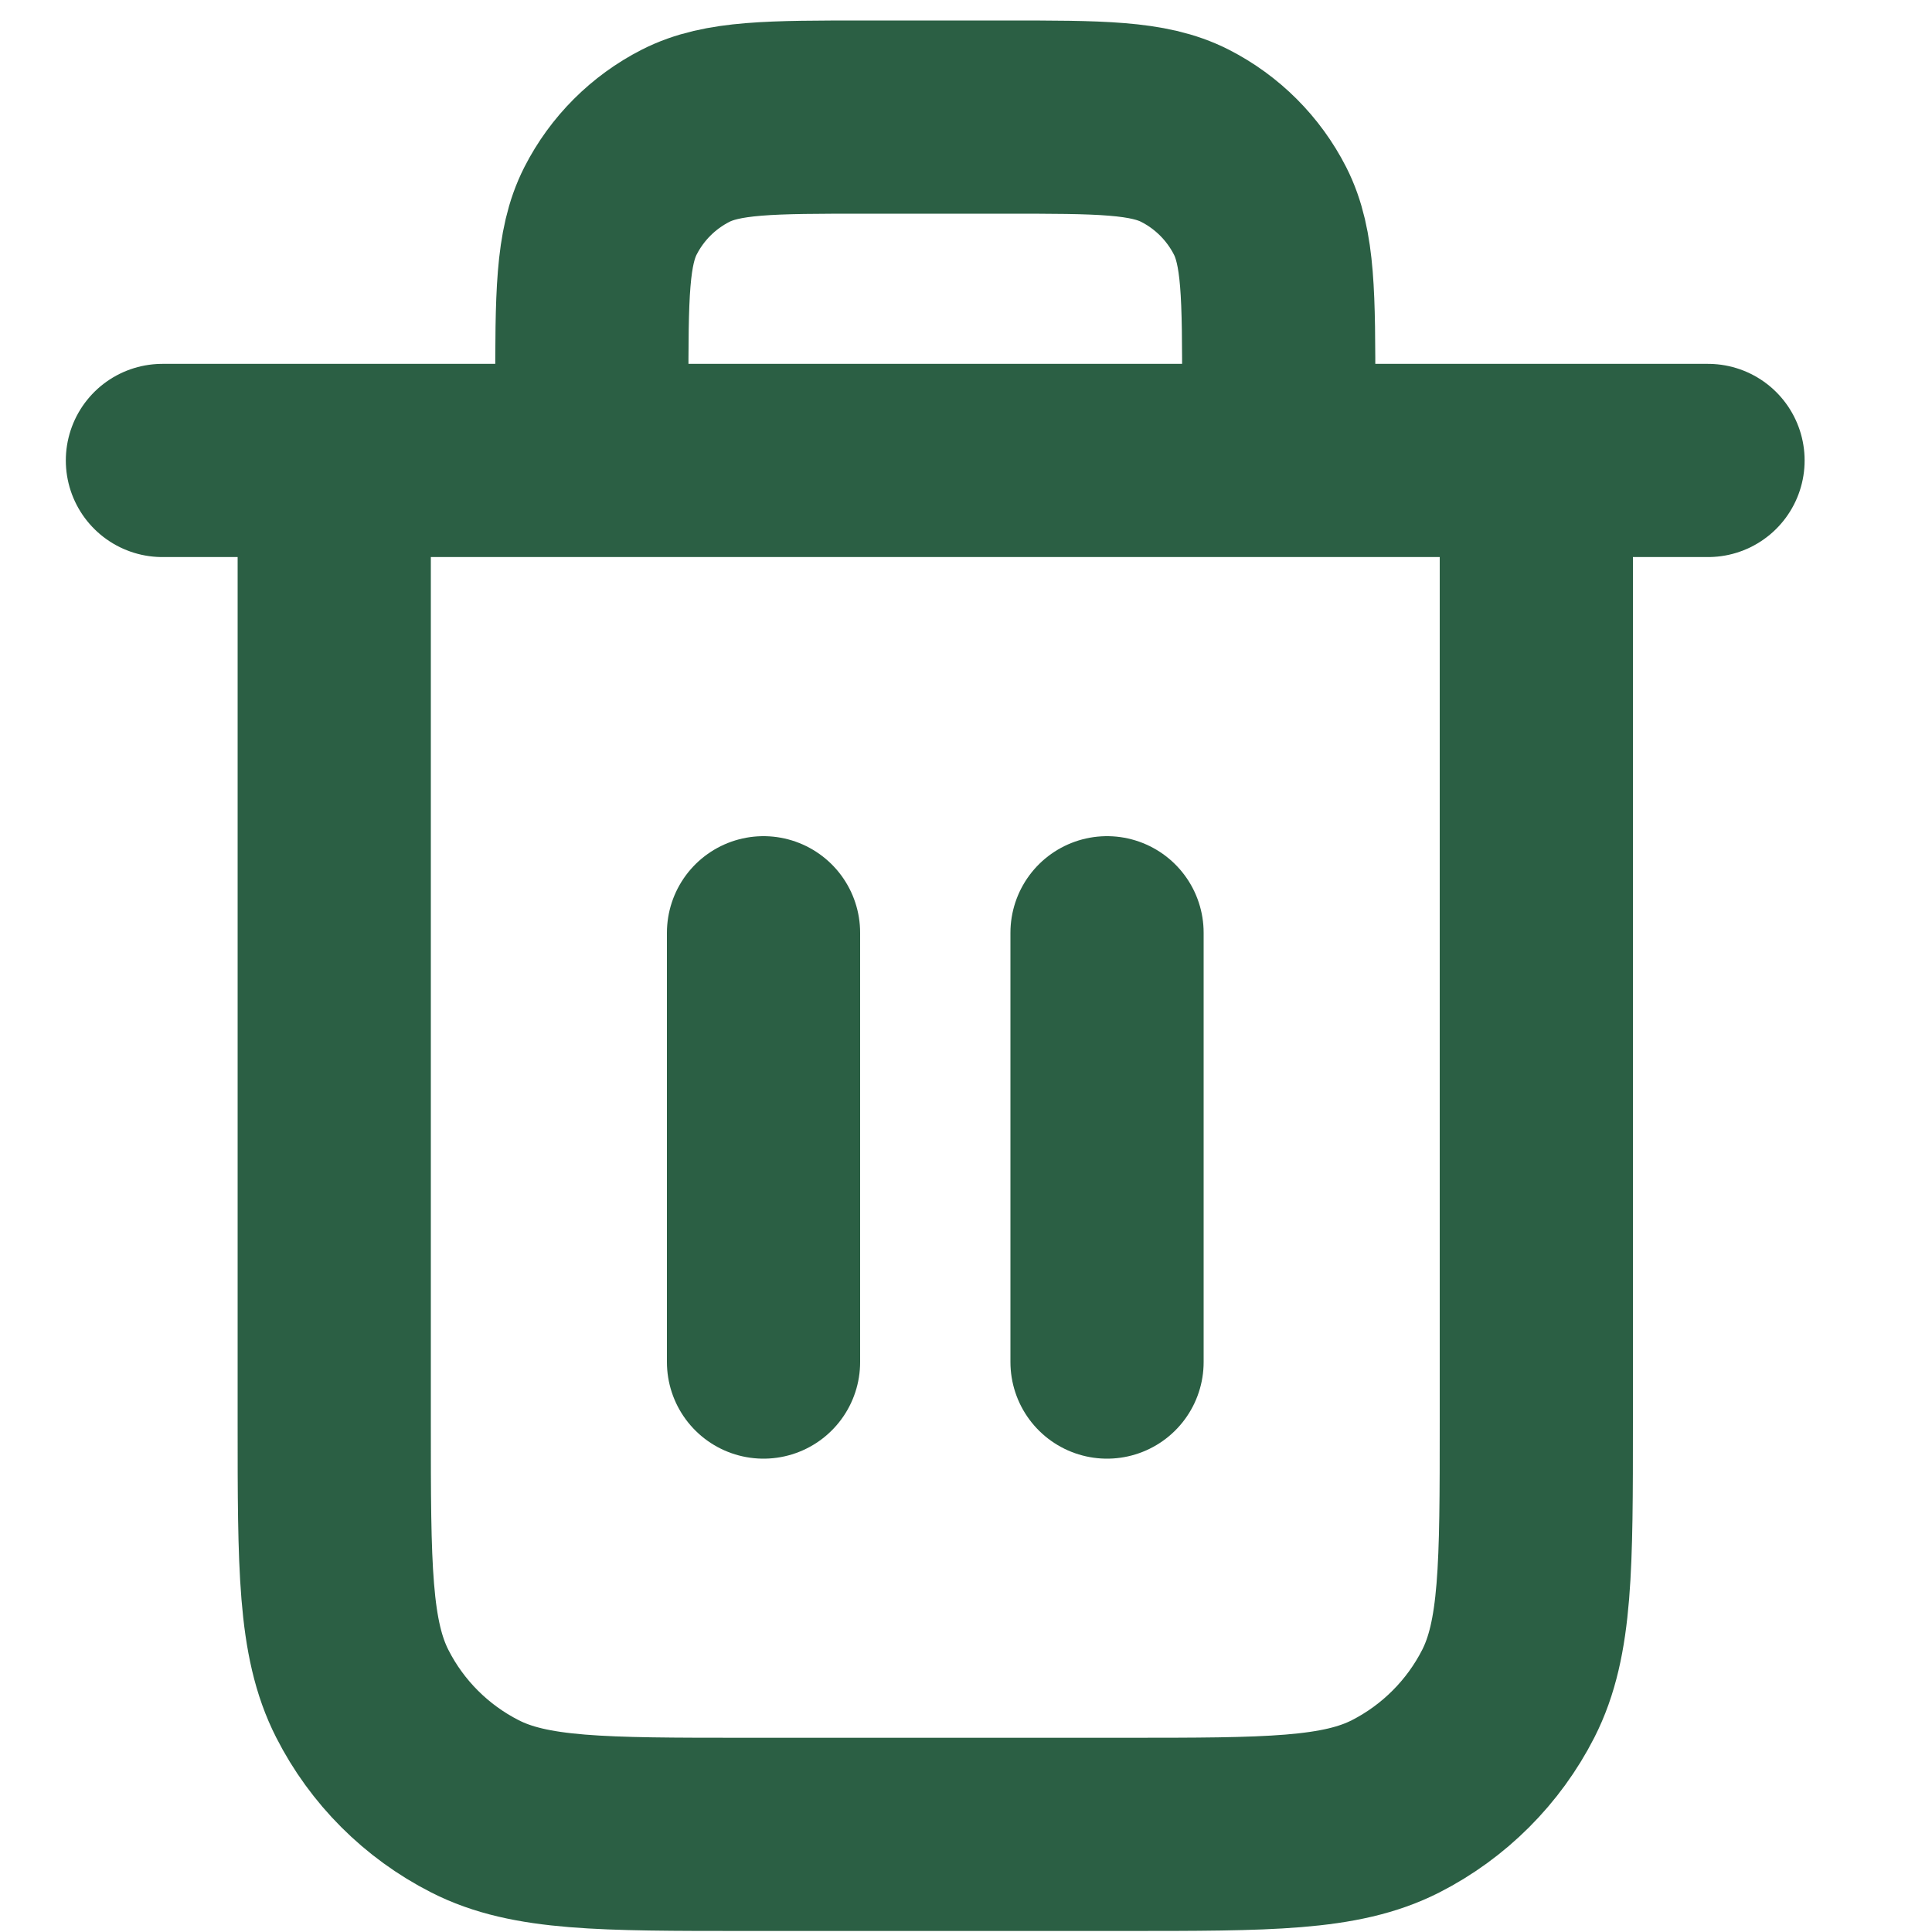
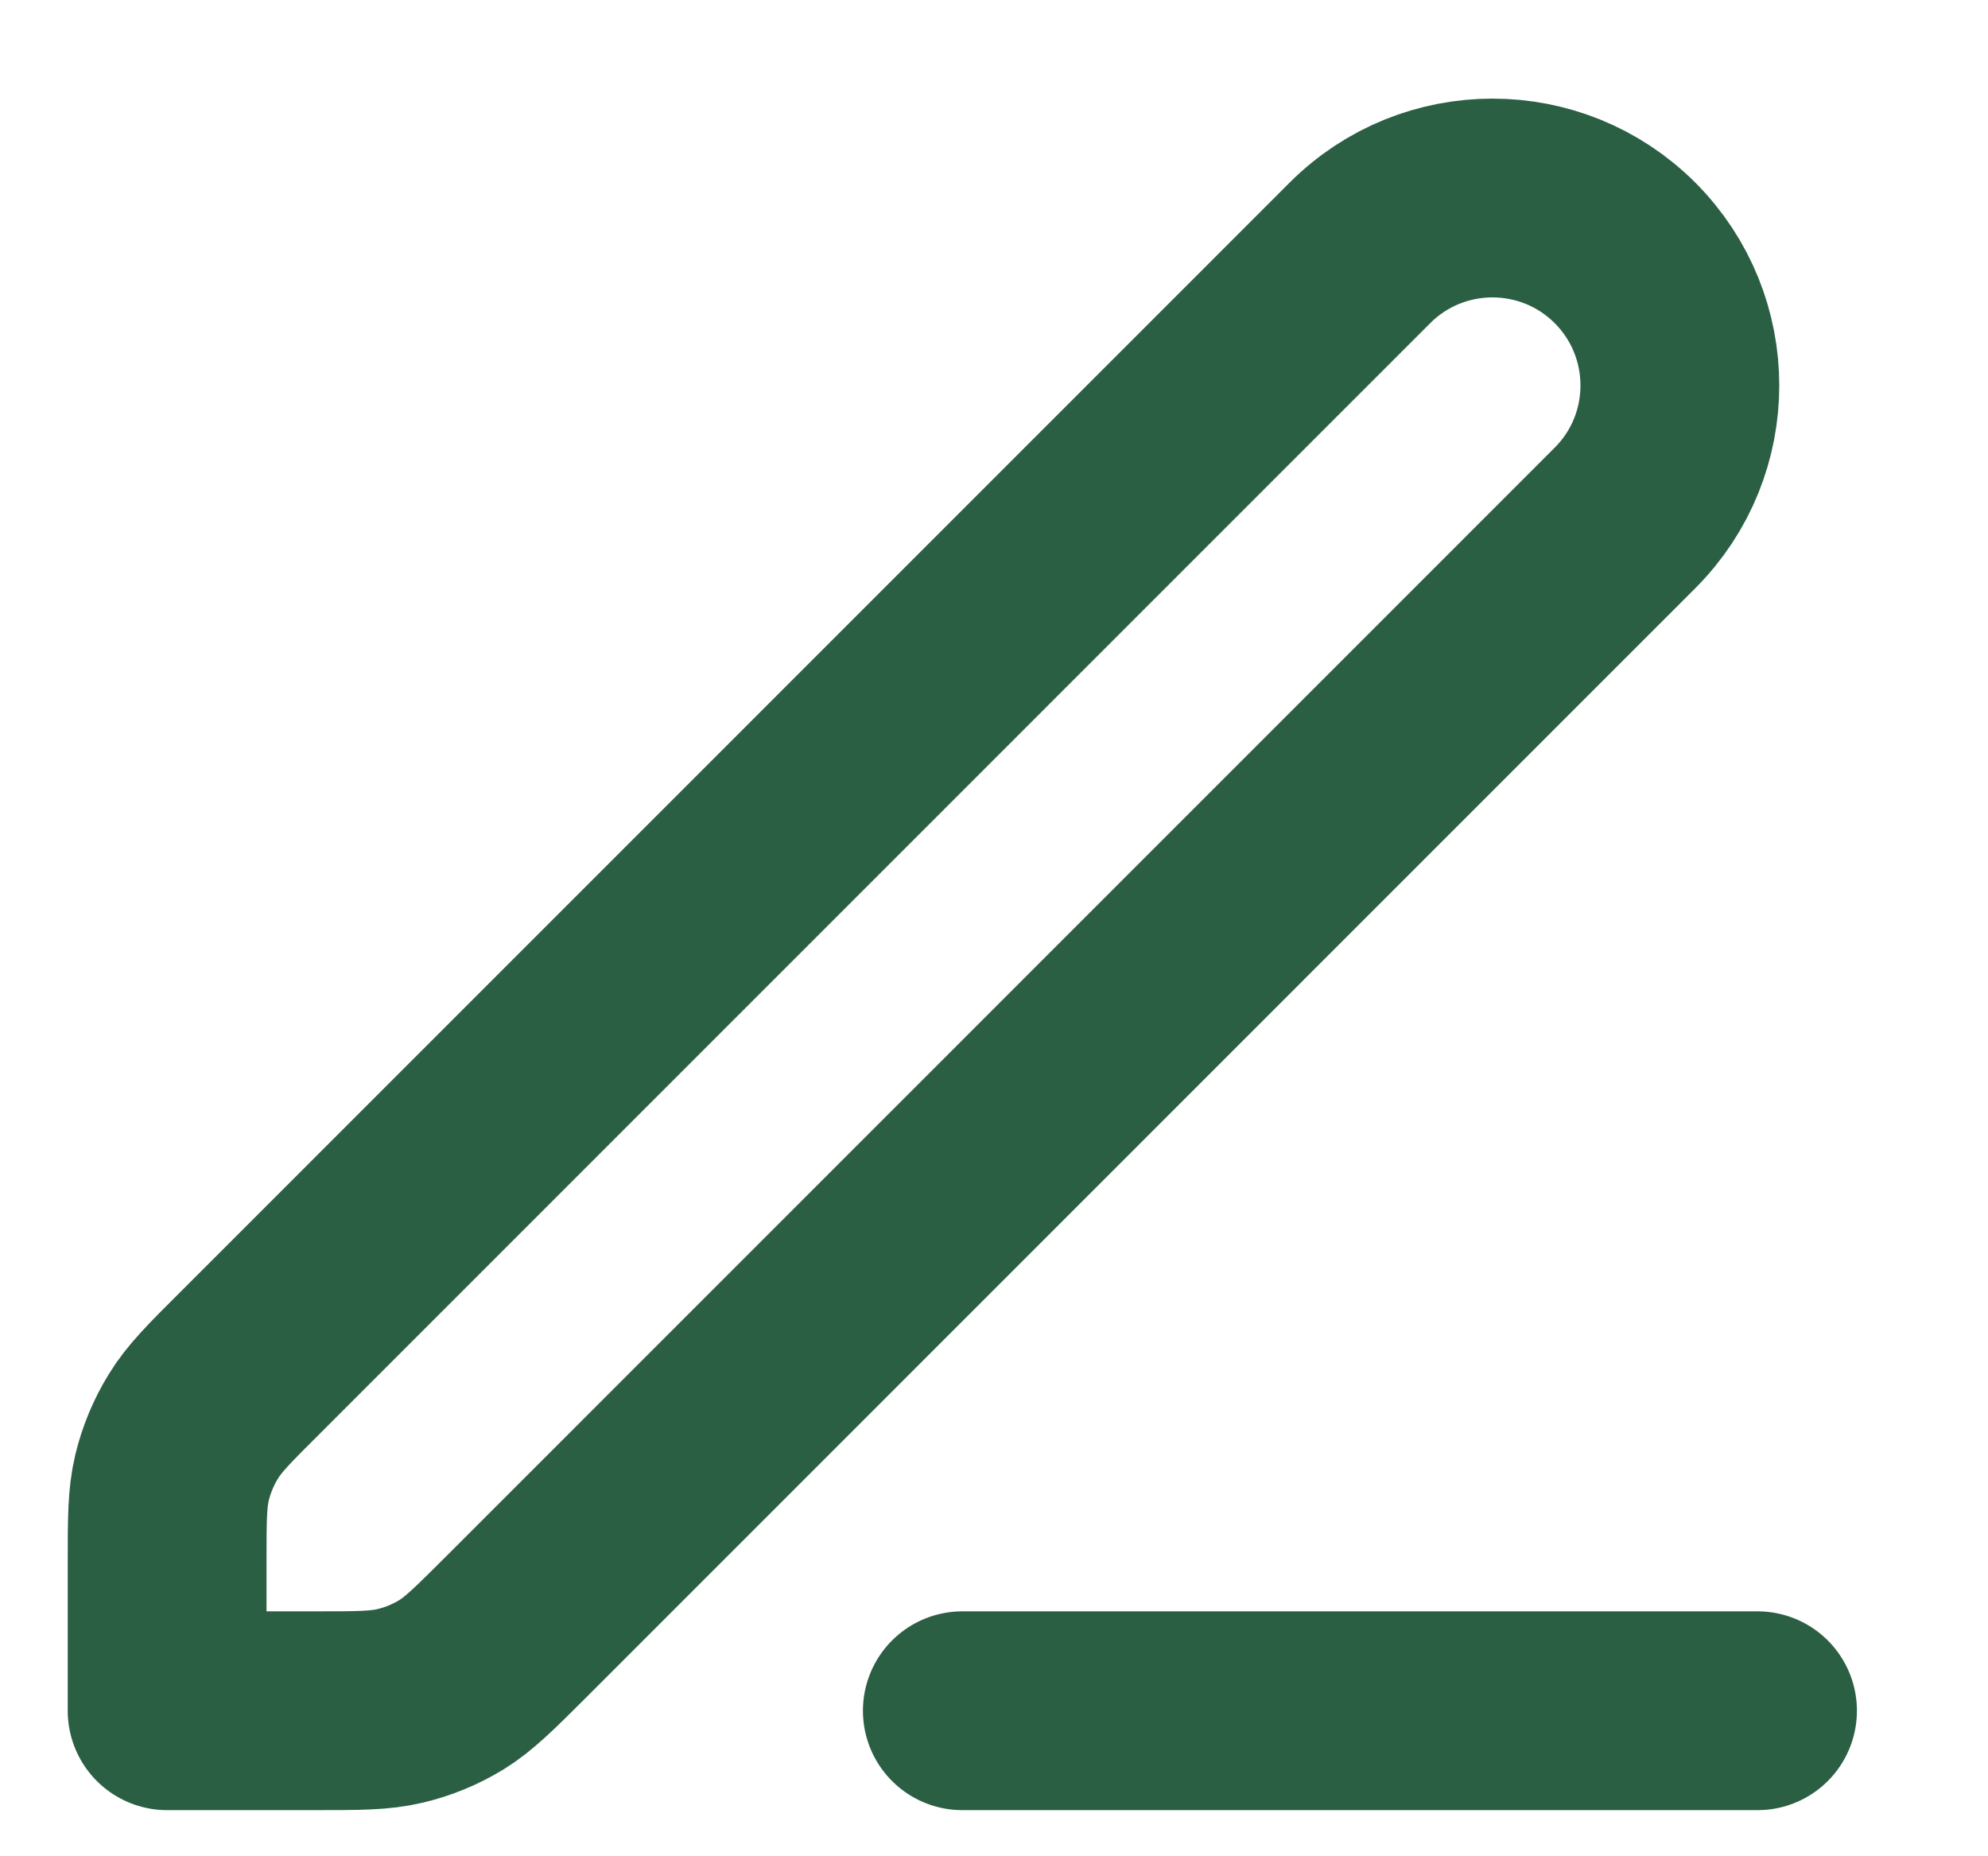
- <svg xmlns="http://www.w3.org/2000/svg" width="15" height="15" viewBox="0 0 15 15" fill="none">
-   <path d="M9.928 3.575V3.042C9.928 2.295 9.928 1.922 9.783 1.637C9.655 1.386 9.451 1.182 9.2 1.054C8.915 0.909 8.541 0.909 7.795 0.909H6.728C5.981 0.909 5.608 0.909 5.323 1.054C5.072 1.182 4.868 1.386 4.74 1.637C4.595 1.922 4.595 2.295 4.595 3.042V3.575M5.928 7.242V10.575M8.595 7.242V10.575M1.261 3.575H13.261M11.928 3.575V11.042C11.928 12.162 11.928 12.722 11.71 13.15C11.518 13.526 11.212 13.832 10.836 14.024C10.408 14.242 9.848 14.242 8.728 14.242H5.795C4.674 14.242 4.114 14.242 3.687 14.024C3.31 13.832 3.004 13.526 2.813 13.15C2.595 12.722 2.595 12.162 2.595 11.042V3.575" stroke="#2B5F44" stroke-width="1.5" stroke-linecap="round" stroke-linejoin="round" />
+ <svg xmlns="http://www.w3.org/2000/svg" width="15" height="14" viewBox="0 0 15 14" fill="none">
+   <path d="M7.261 12.908H13.261M1.261 12.908H2.378C2.704 12.908 2.867 12.908 3.02 12.871C3.156 12.839 3.286 12.785 3.406 12.712C3.54 12.629 3.655 12.514 3.886 12.284L12.261 3.908C12.813 3.356 12.813 2.461 12.261 1.908C11.709 1.356 10.813 1.356 10.261 1.908L1.886 10.284C1.655 10.514 1.54 10.629 1.458 10.764C1.385 10.883 1.331 11.013 1.298 11.149C1.261 11.303 1.261 11.466 1.261 11.792V12.908Z" stroke="#2B5F44" stroke-width="1.5" stroke-linecap="round" stroke-linejoin="round" />
</svg>
